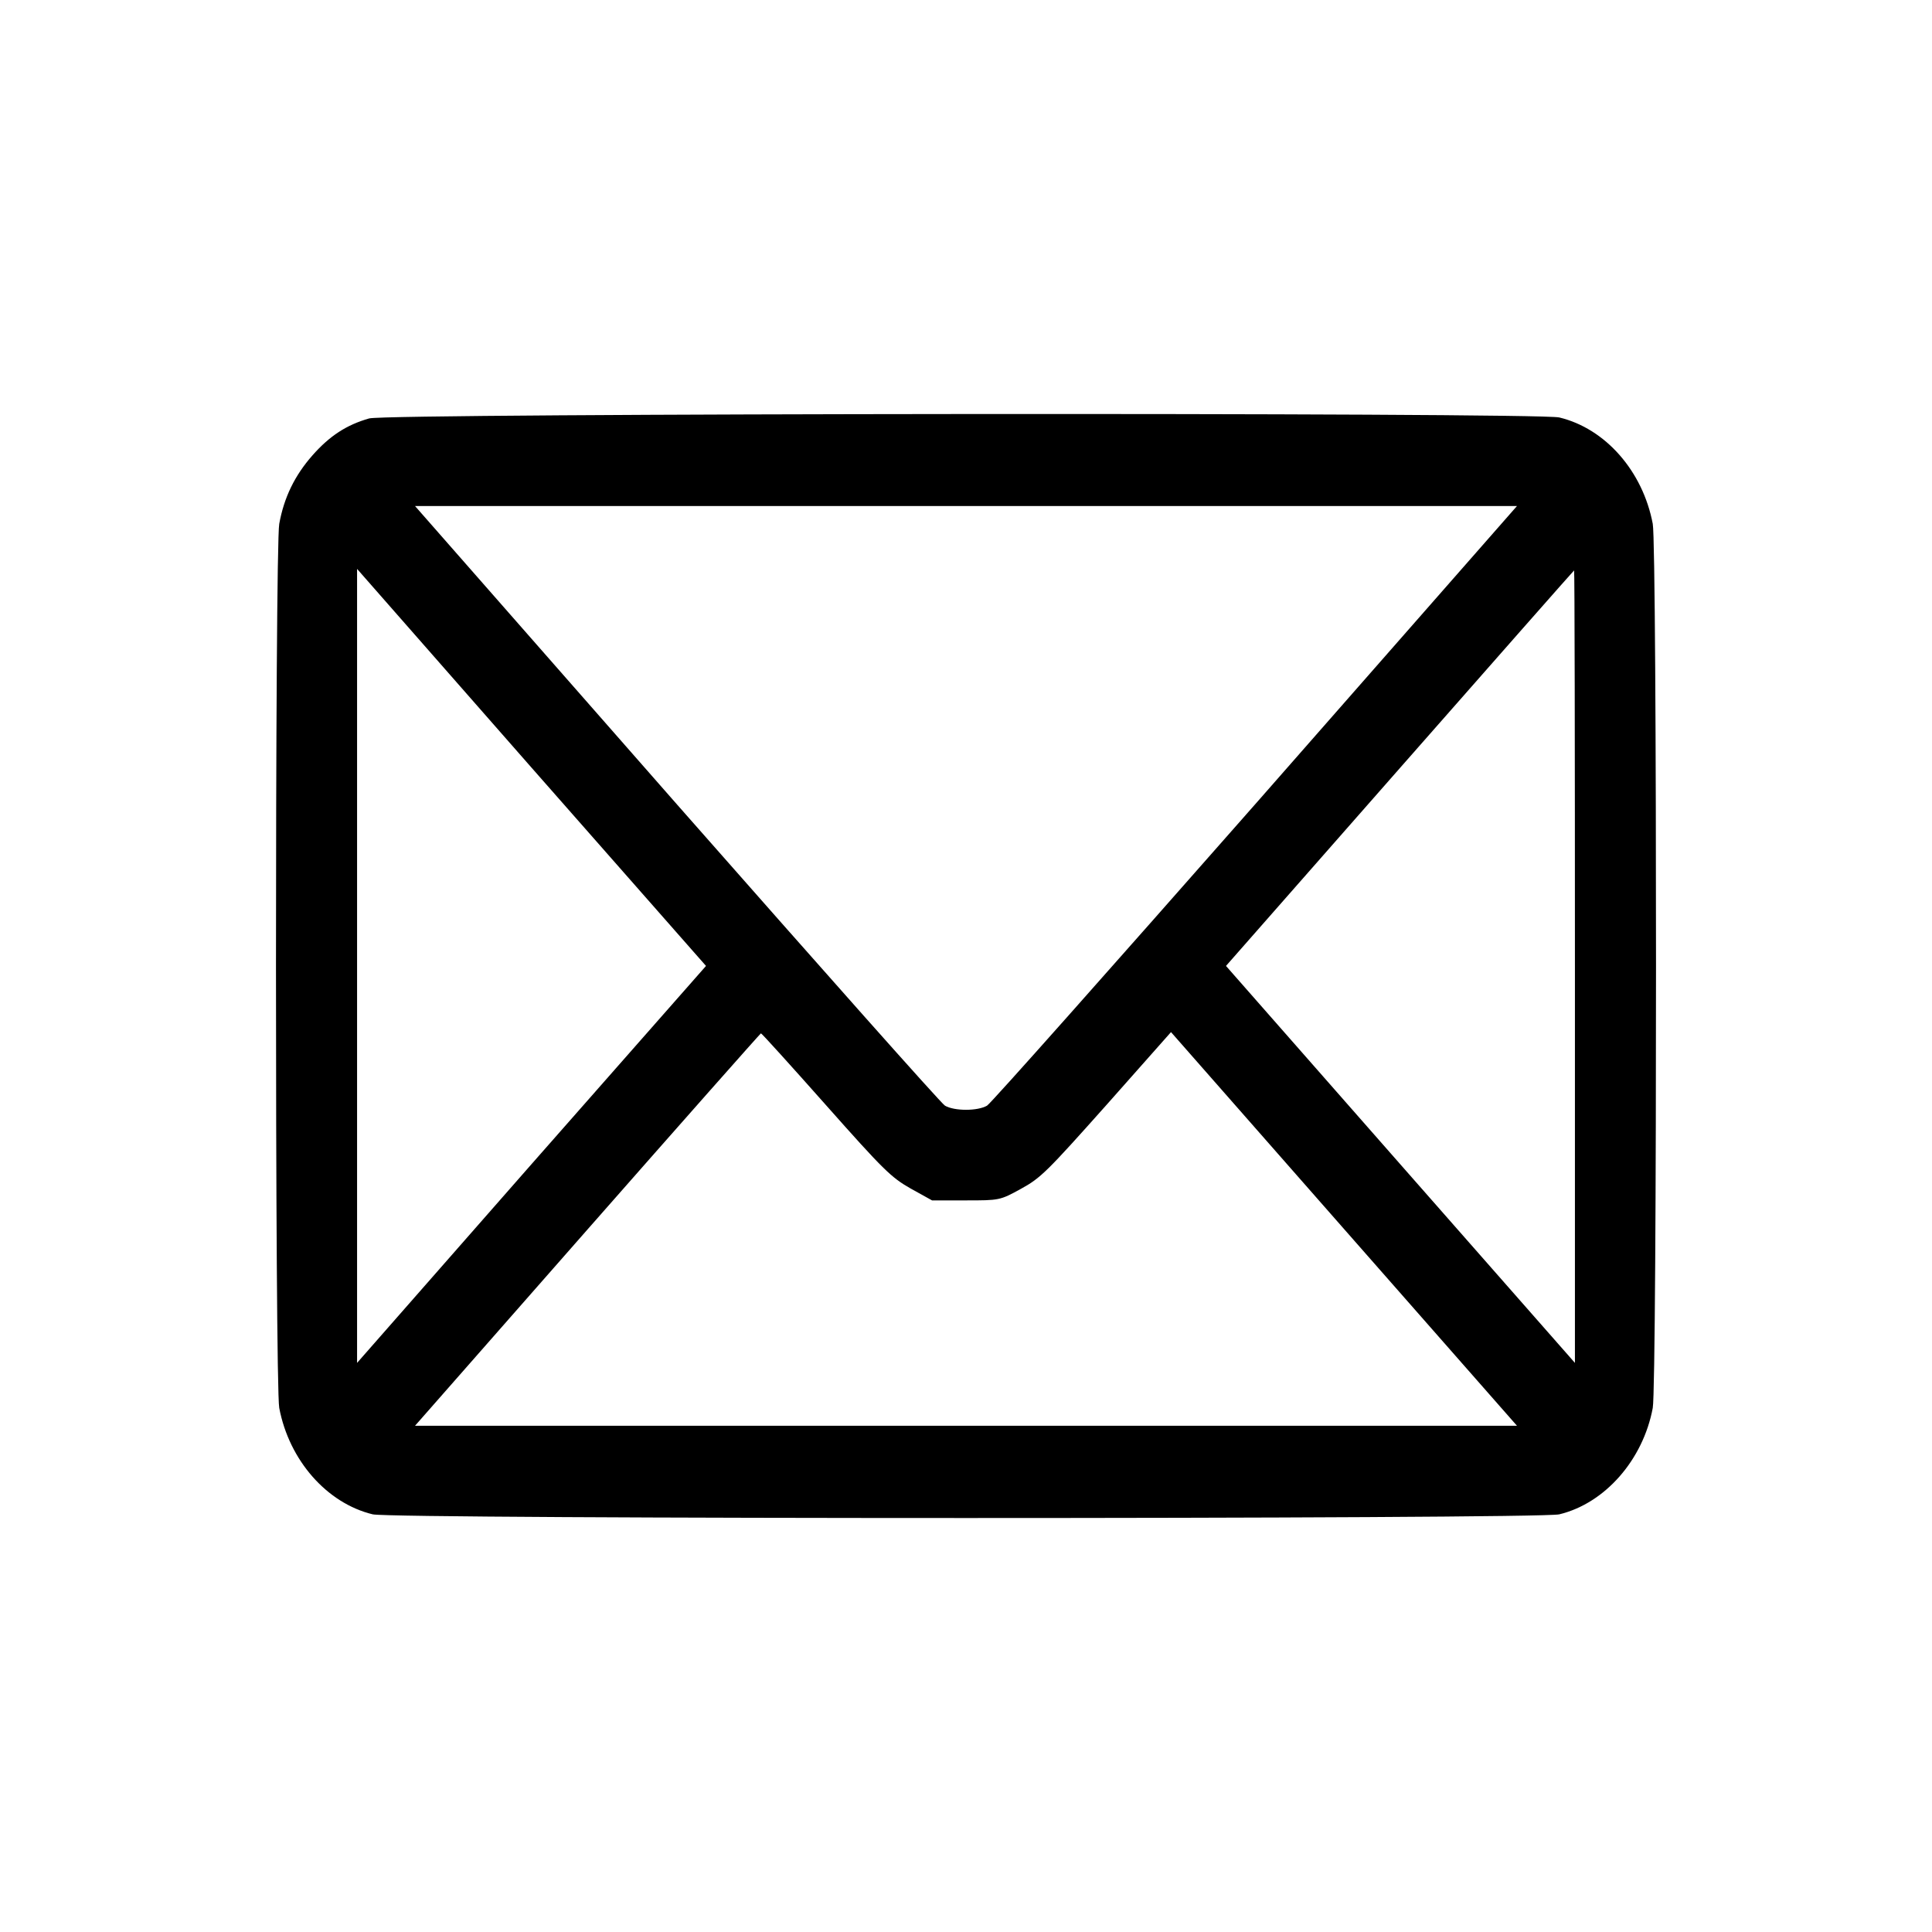
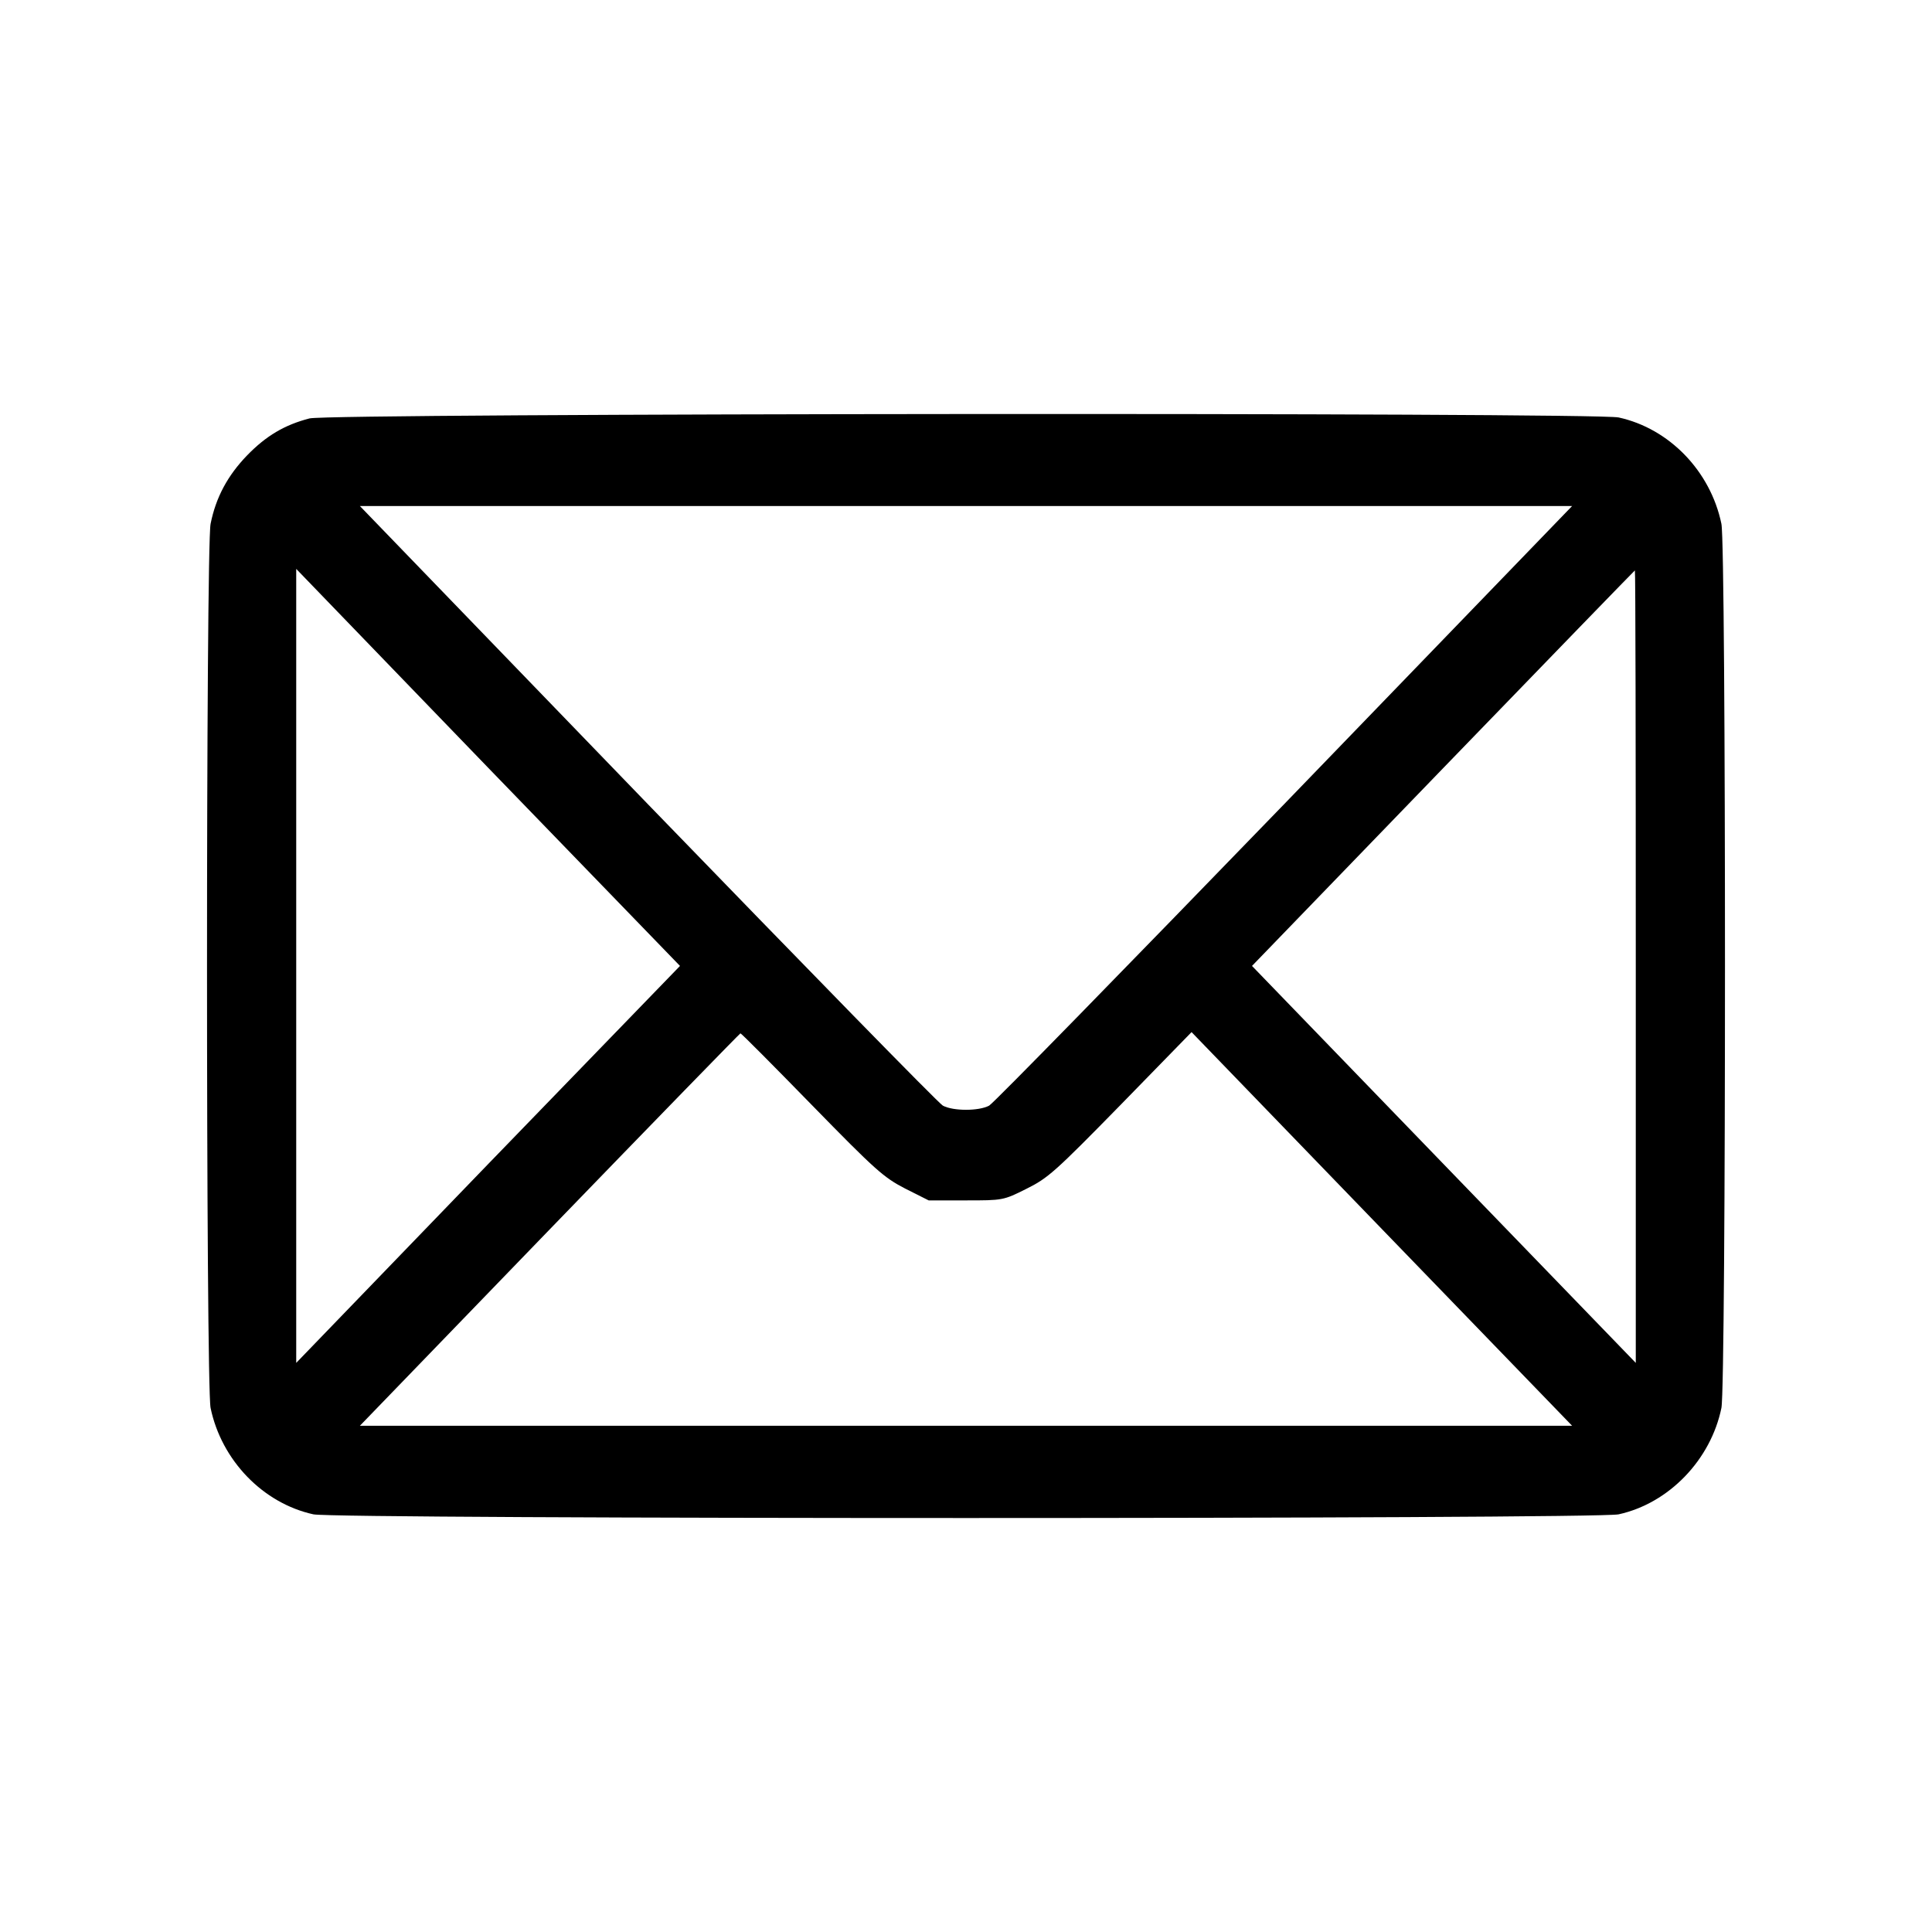
<svg xmlns="http://www.w3.org/2000/svg" width="28" height="28" viewBox="0 0 28 28" fill="none">
-   <path d="M5.351 6.064C5.023 6.157 4.777 6.317 4.527 6.601C4.273 6.89 4.117 7.206 4.047 7.592C3.984 7.93 3.984 20.076 4.047 20.405C4.191 21.165 4.738 21.787 5.402 21.947C5.695 22.018 22.305 22.018 22.598 21.947C23.262 21.787 23.813 21.156 23.953 20.405C24.016 20.067 24.016 7.921 23.953 7.592C23.809 6.828 23.266 6.21 22.598 6.05C22.282 5.975 5.617 5.988 5.351 6.064ZM18.198 11.648C16.113 14.016 14.363 15.989 14.305 16.024C14.168 16.104 13.832 16.104 13.695 16.024C13.637 15.989 11.887 14.016 9.802 11.648L6.015 7.334H14H21.985L18.198 11.648ZM7.702 16.873L5.175 19.752V13.999V8.245L7.702 11.124L10.232 13.999L7.702 16.873ZM22.825 14.007V19.752L20.298 16.878L17.768 13.999L20.287 11.133C21.673 9.556 22.809 8.267 22.813 8.267C22.821 8.267 22.825 10.853 22.825 14.007ZM11.966 16.011C12.805 16.957 12.915 17.064 13.196 17.224L13.508 17.397H13.996C14.484 17.397 14.492 17.397 14.797 17.229C15.082 17.073 15.171 16.984 16.038 16.011L16.971 14.958L19.478 17.811L21.985 20.663H14H6.015L8.514 17.819C9.888 16.256 11.021 14.976 11.028 14.976C11.04 14.976 11.462 15.443 11.966 16.011Z" fill="black" />
+   <path d="M4.486 6.064C4.125 6.157 3.855 6.317 3.58 6.601C3.301 6.89 3.129 7.206 3.052 7.592C2.983 7.93 2.983 20.076 3.052 20.405C3.21 21.165 3.812 21.787 4.542 21.947C4.864 22.018 23.136 22.018 23.458 21.947C24.188 21.787 24.794 21.156 24.948 20.405C25.017 20.067 25.017 7.921 24.948 7.592C24.79 6.828 24.192 6.21 23.458 6.05C23.11 5.975 4.778 5.988 4.486 6.064ZM18.617 11.648C16.324 14.016 14.399 15.989 14.335 16.024C14.185 16.104 13.815 16.104 13.665 16.024C13.601 15.989 11.676 14.016 9.383 11.648L5.216 7.334H14H22.784L18.617 11.648ZM7.072 16.873L4.293 19.752V13.999V8.245L7.072 11.124L9.855 13.999L7.072 16.873ZM23.707 14.007V19.752L20.928 16.878L18.145 13.999L20.915 11.133C22.44 9.556 23.69 8.267 23.694 8.267C23.703 8.267 23.707 10.853 23.707 14.007ZM11.762 16.011C12.686 16.957 12.806 17.064 13.115 17.224L13.459 17.397H13.996C14.533 17.397 14.541 17.397 14.876 17.229C15.19 17.073 15.289 16.984 16.242 16.011L17.269 14.958L20.026 17.811L22.784 20.663H14H5.216L7.965 17.819C9.477 16.256 10.723 14.976 10.731 14.976C10.744 14.976 11.208 15.443 11.762 16.011Z" fill="black" />
</svg>
